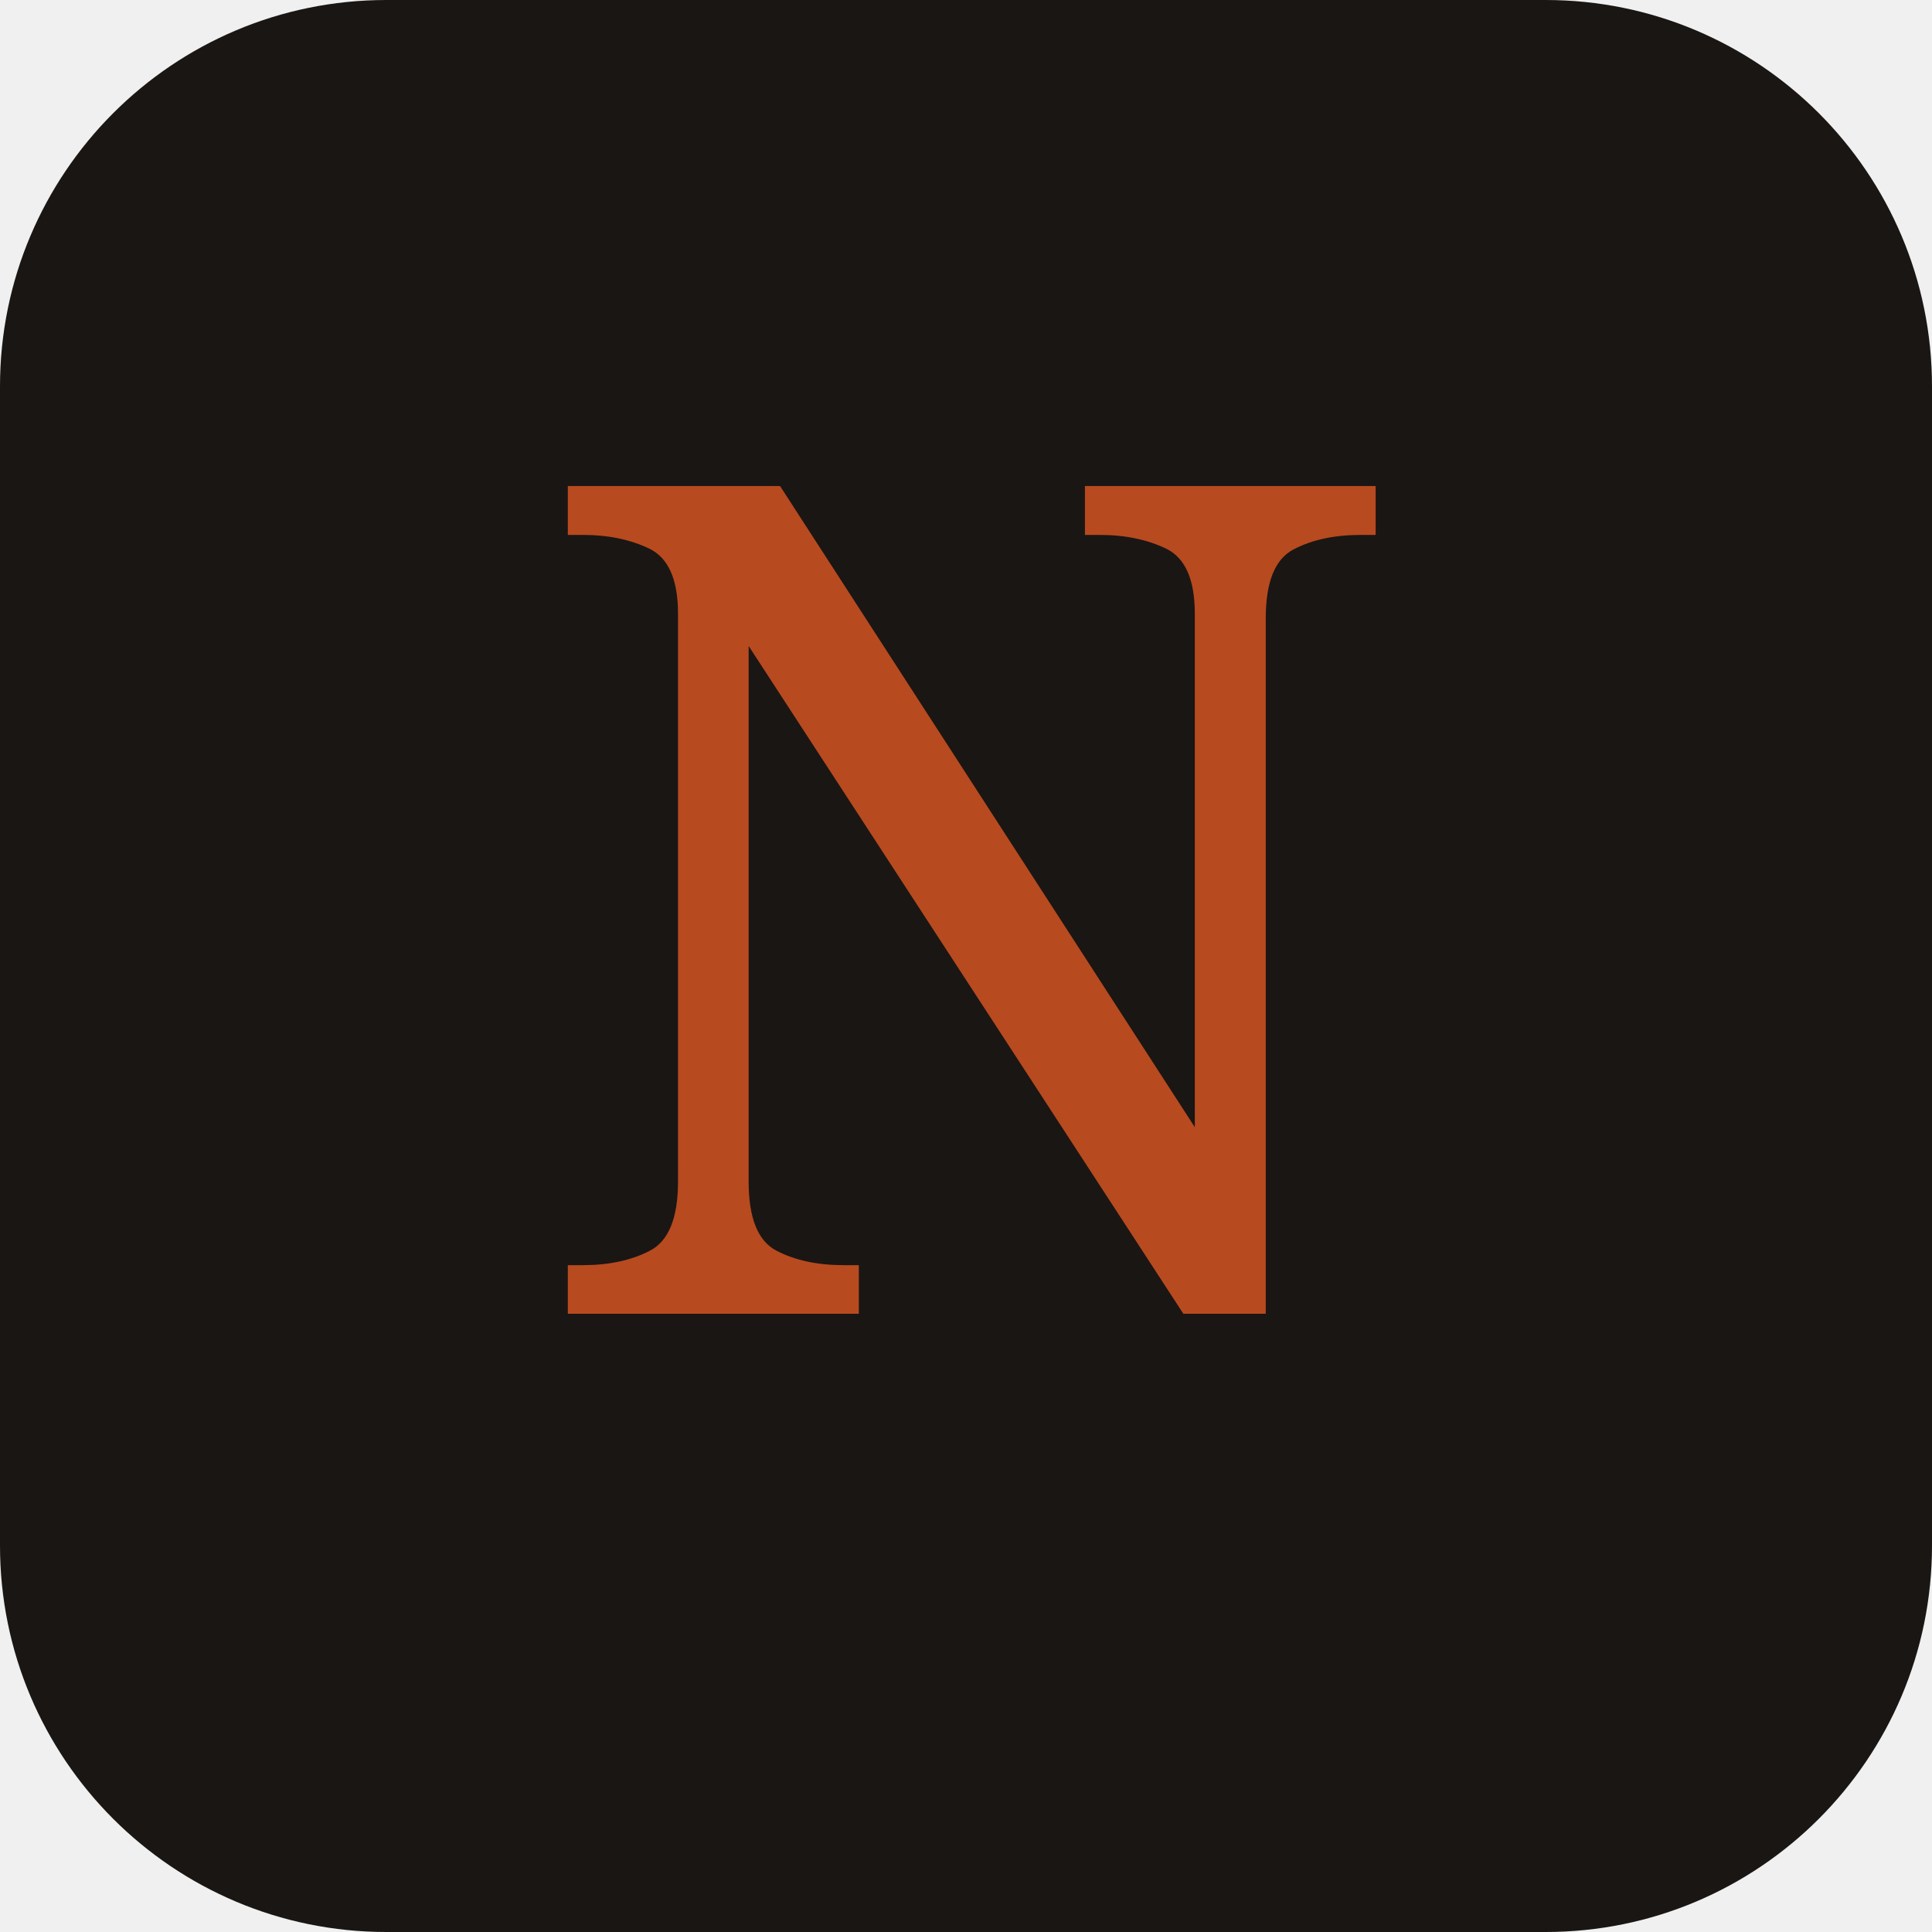
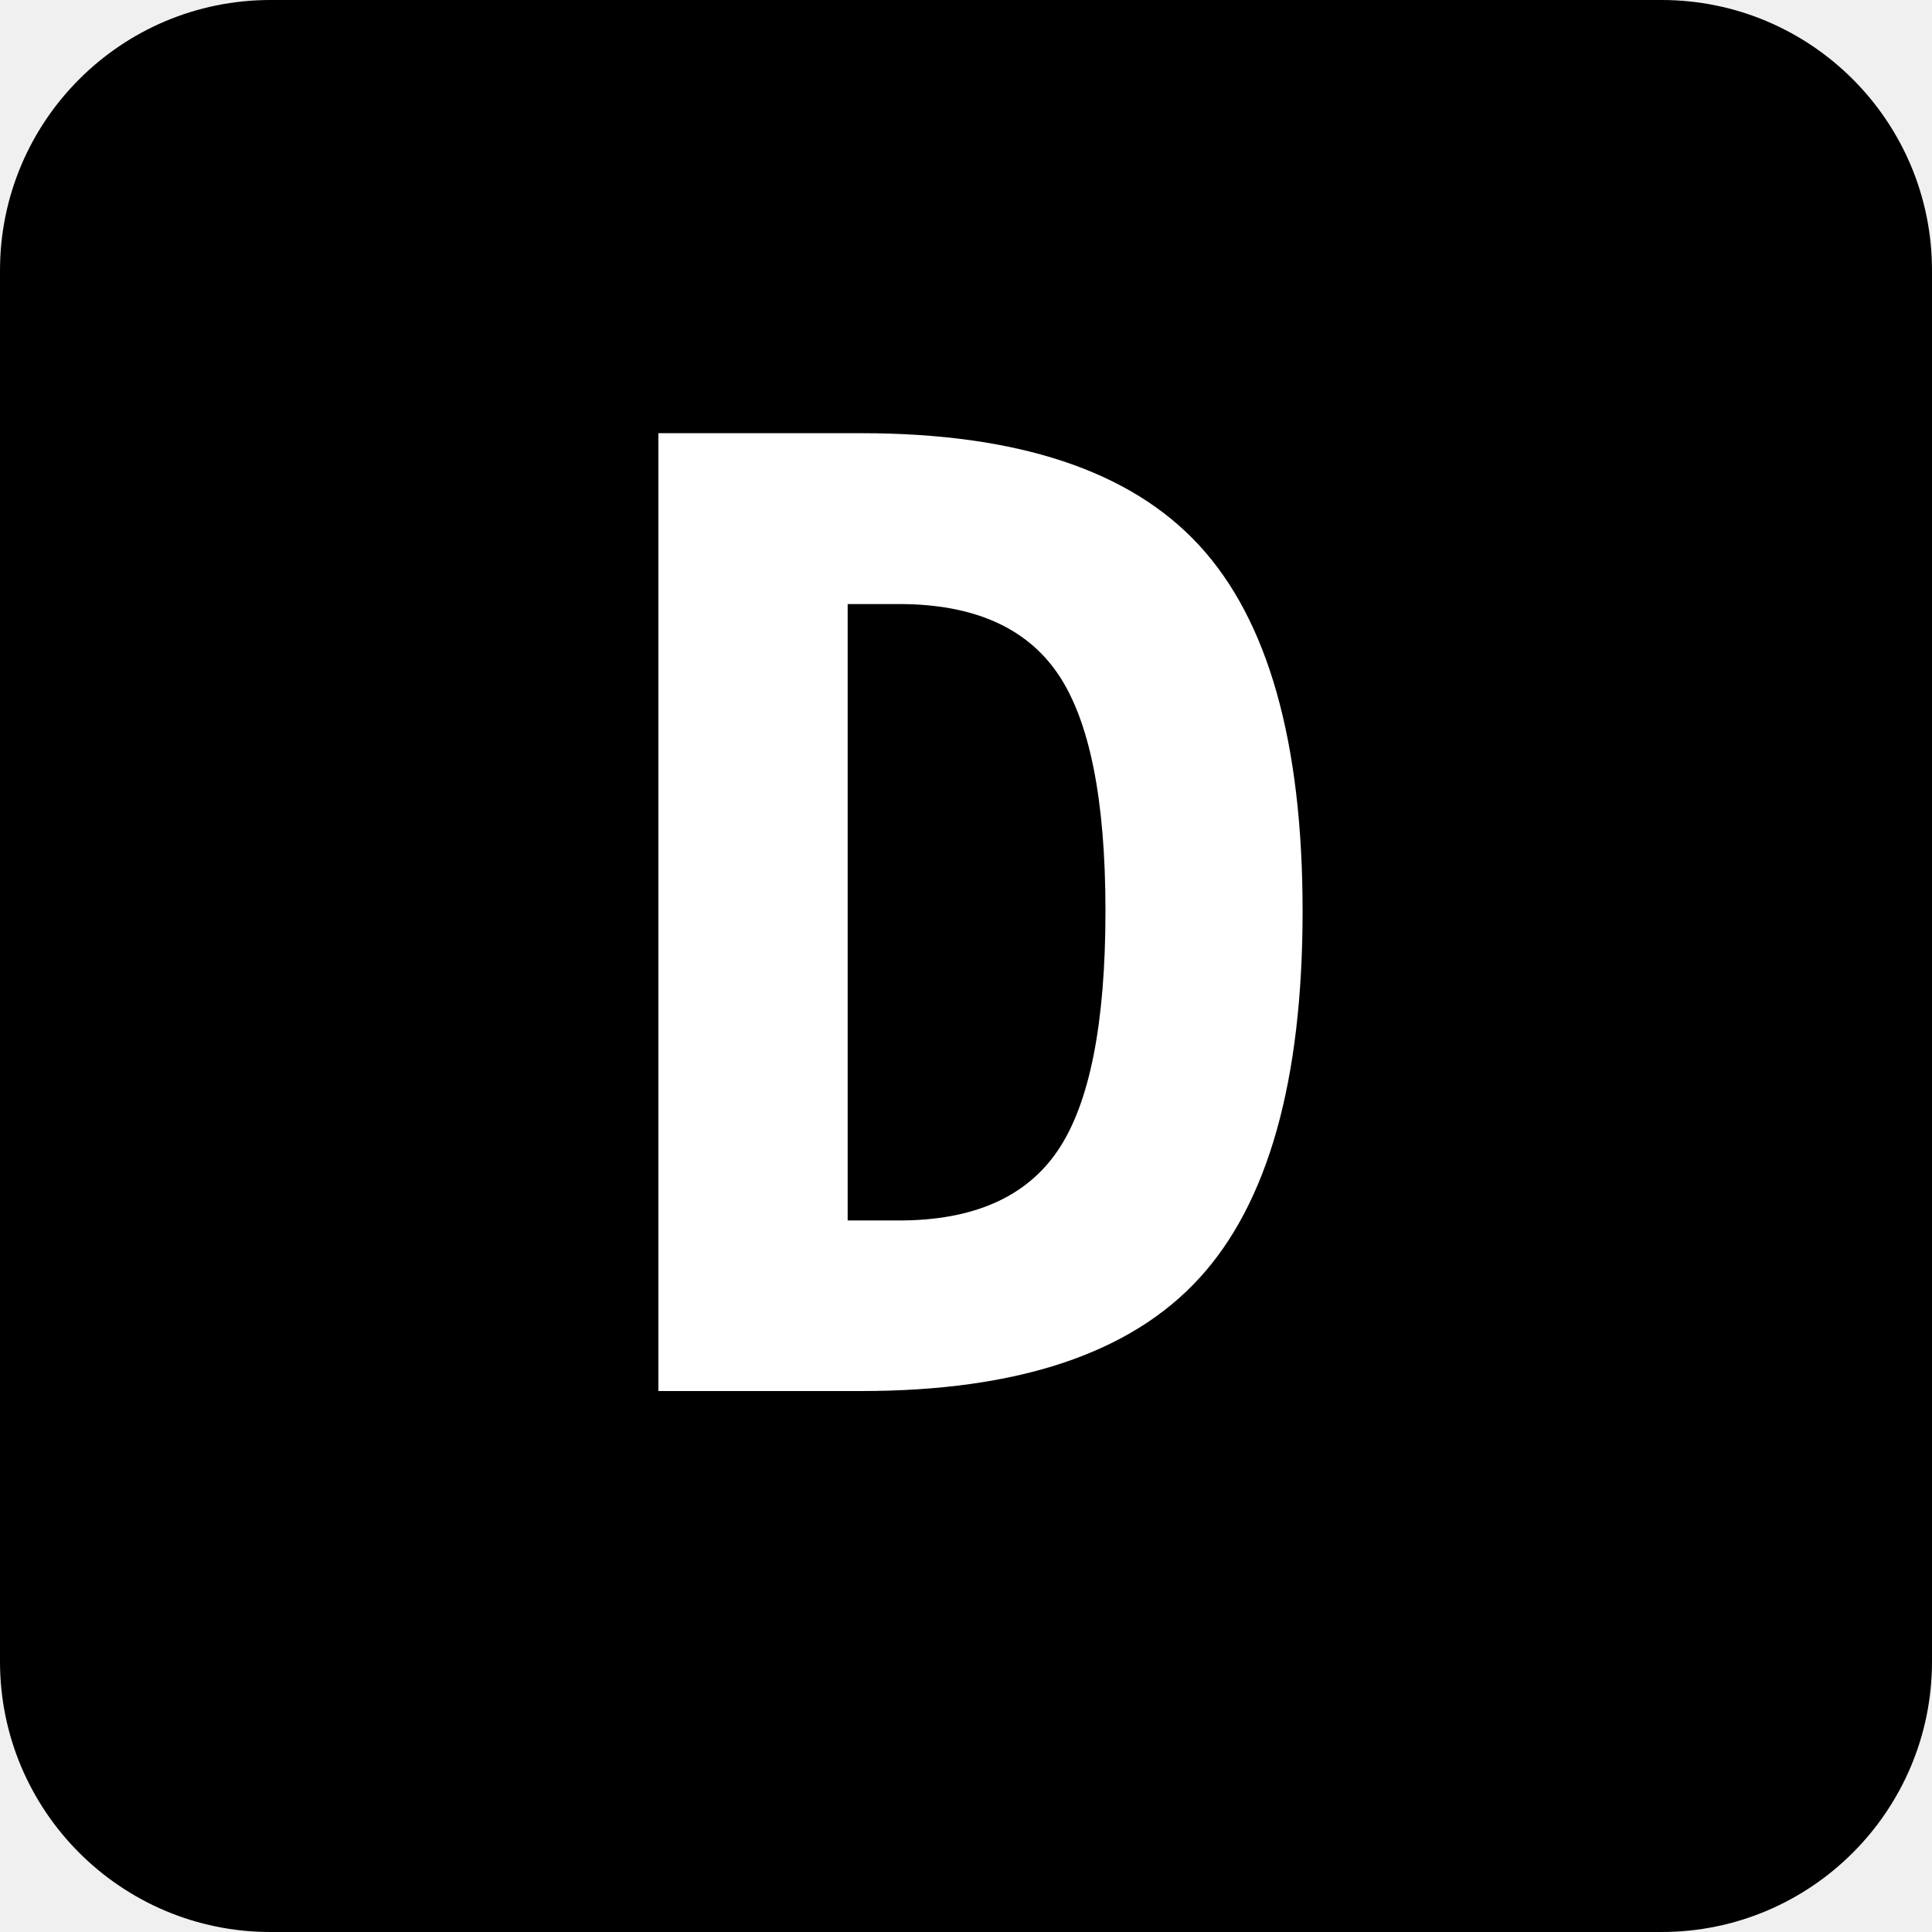
<svg xmlns="http://www.w3.org/2000/svg" viewBox="0 0 100 100">
-   <rect width="100" height="100" rx="20" fill="#1a1614" />
-   <text x="50" y="68" font-family="Georgia, serif" font-size="60" font-weight="500" fill="#b84a1f" text-anchor="middle">N</text>
+   <rect width="100" height="100" rx="14" fill="#000000" />
+   <text x="50" y="72" font-family="ui-monospace, Menlo, Consolas, monospace" font-size="68" font-weight="700" fill="#ffffff" text-anchor="middle">D</text>
</svg>
